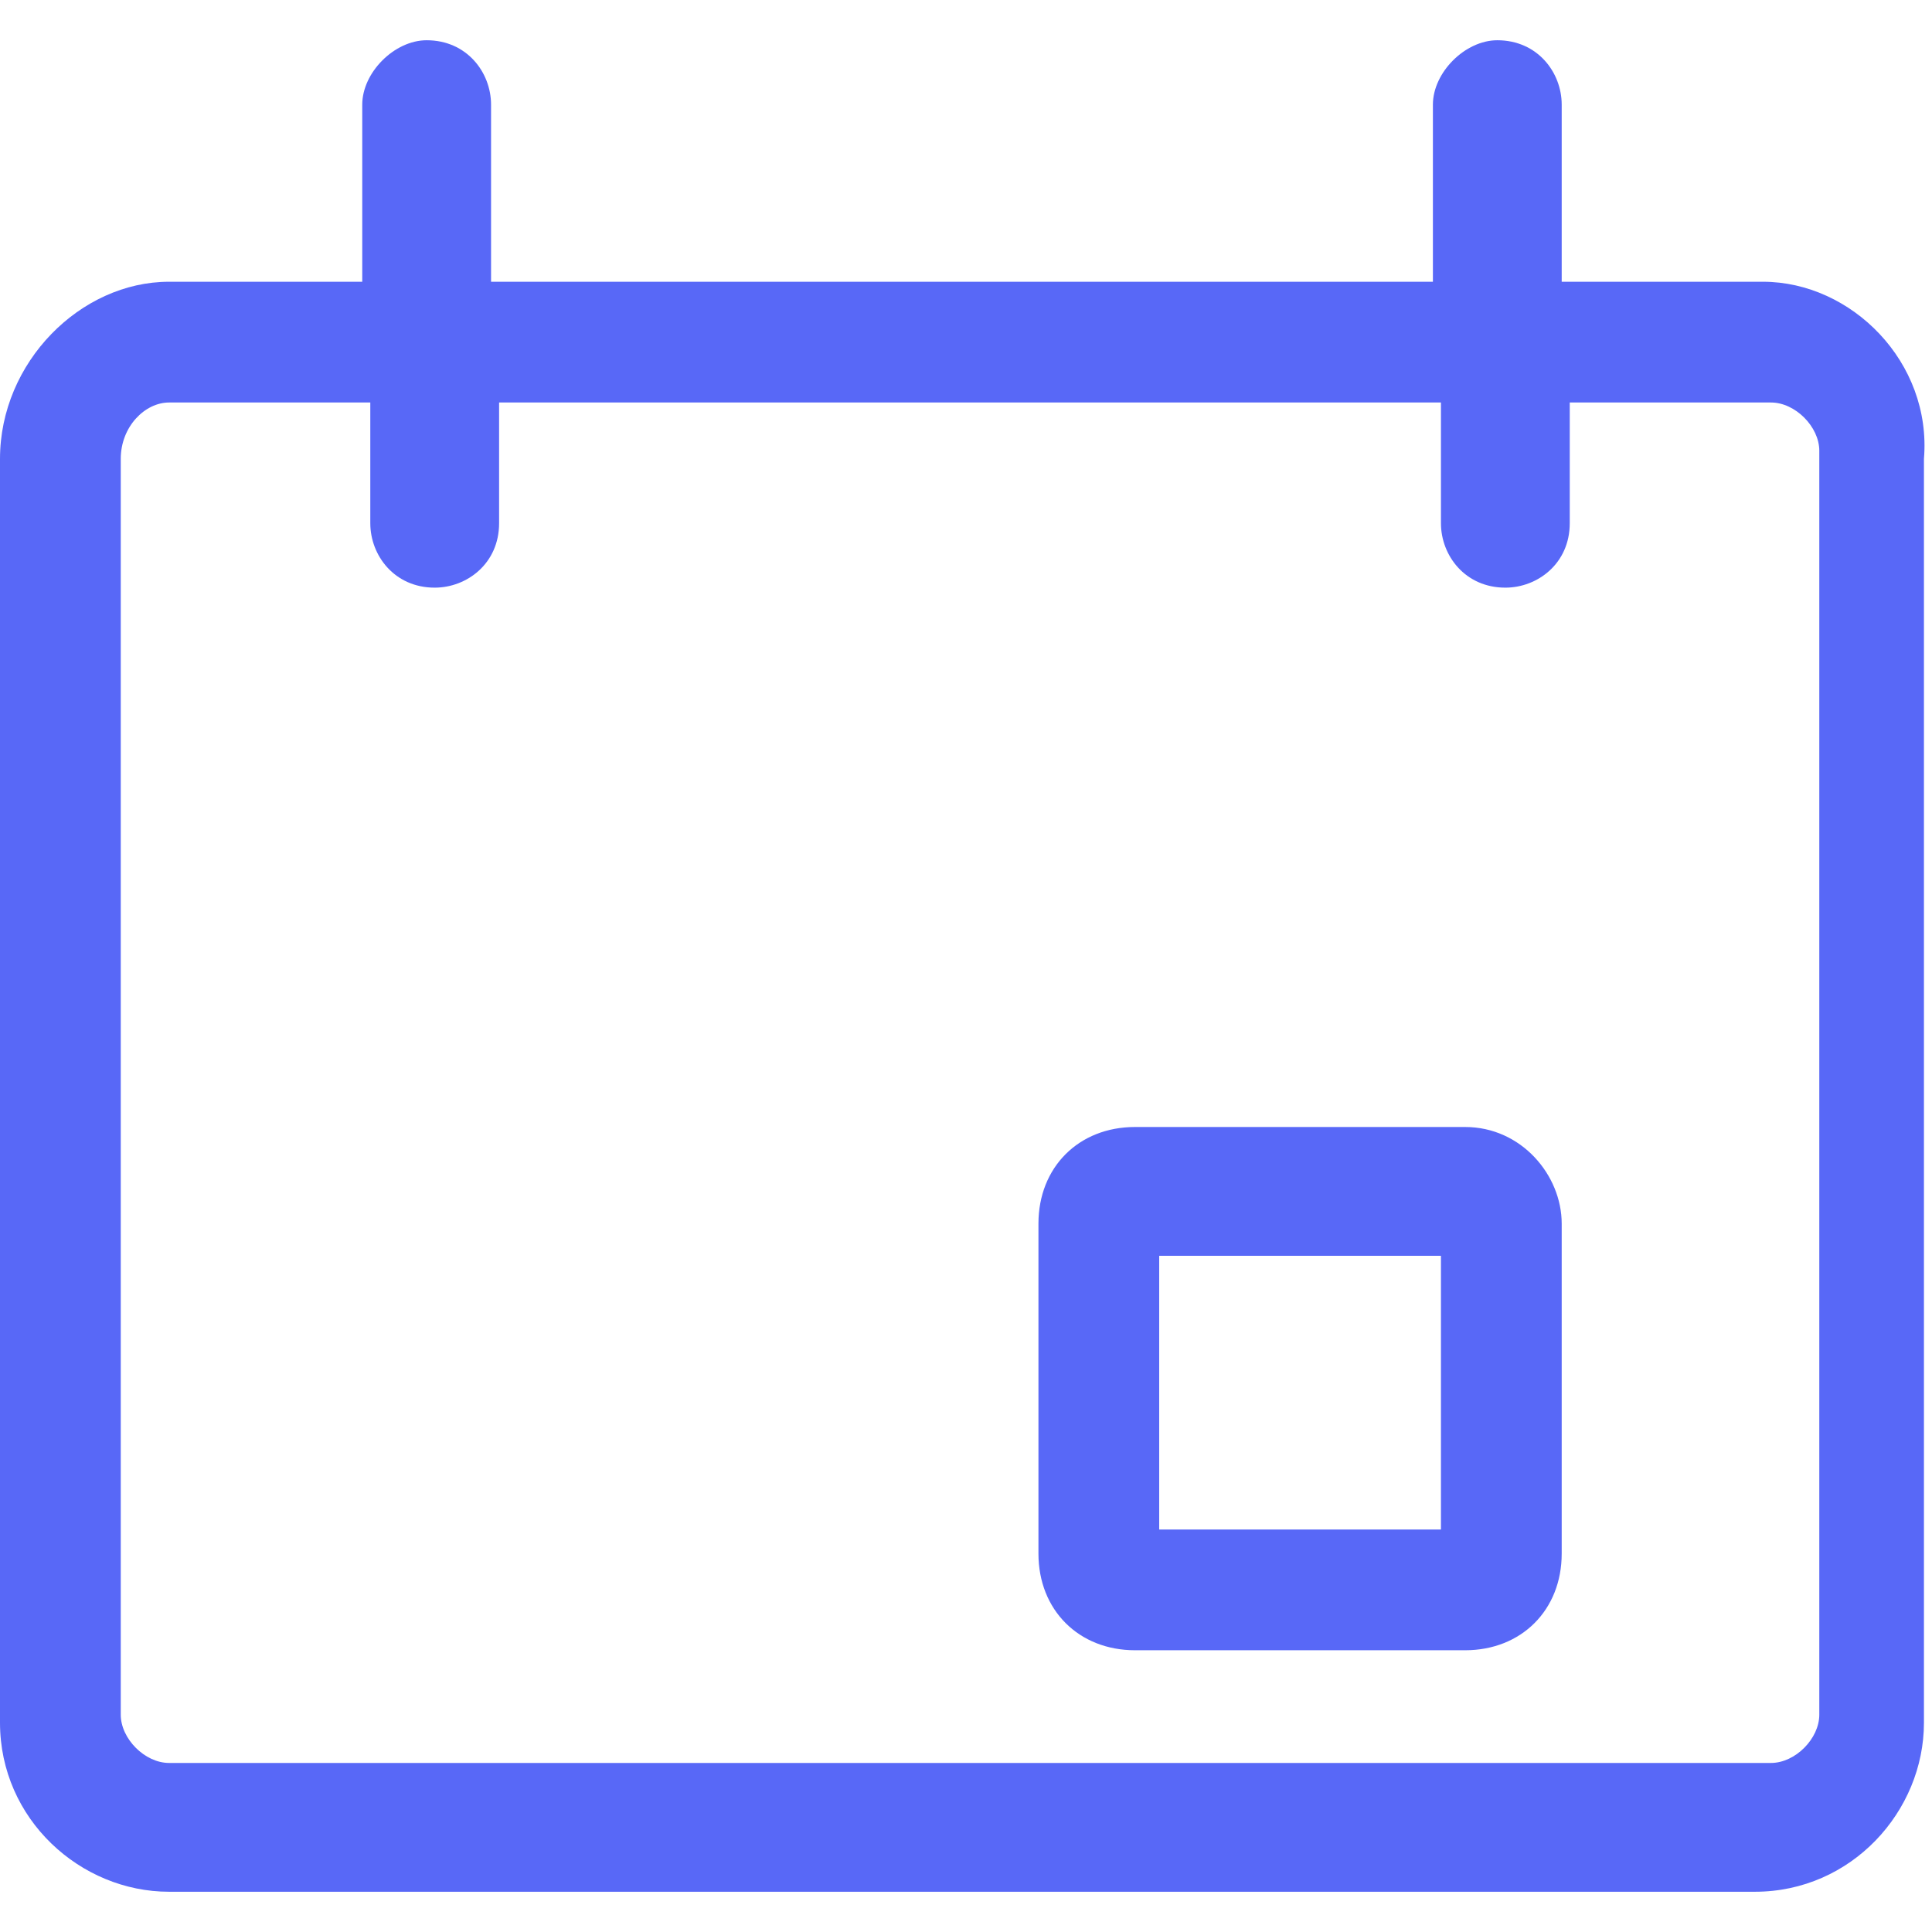
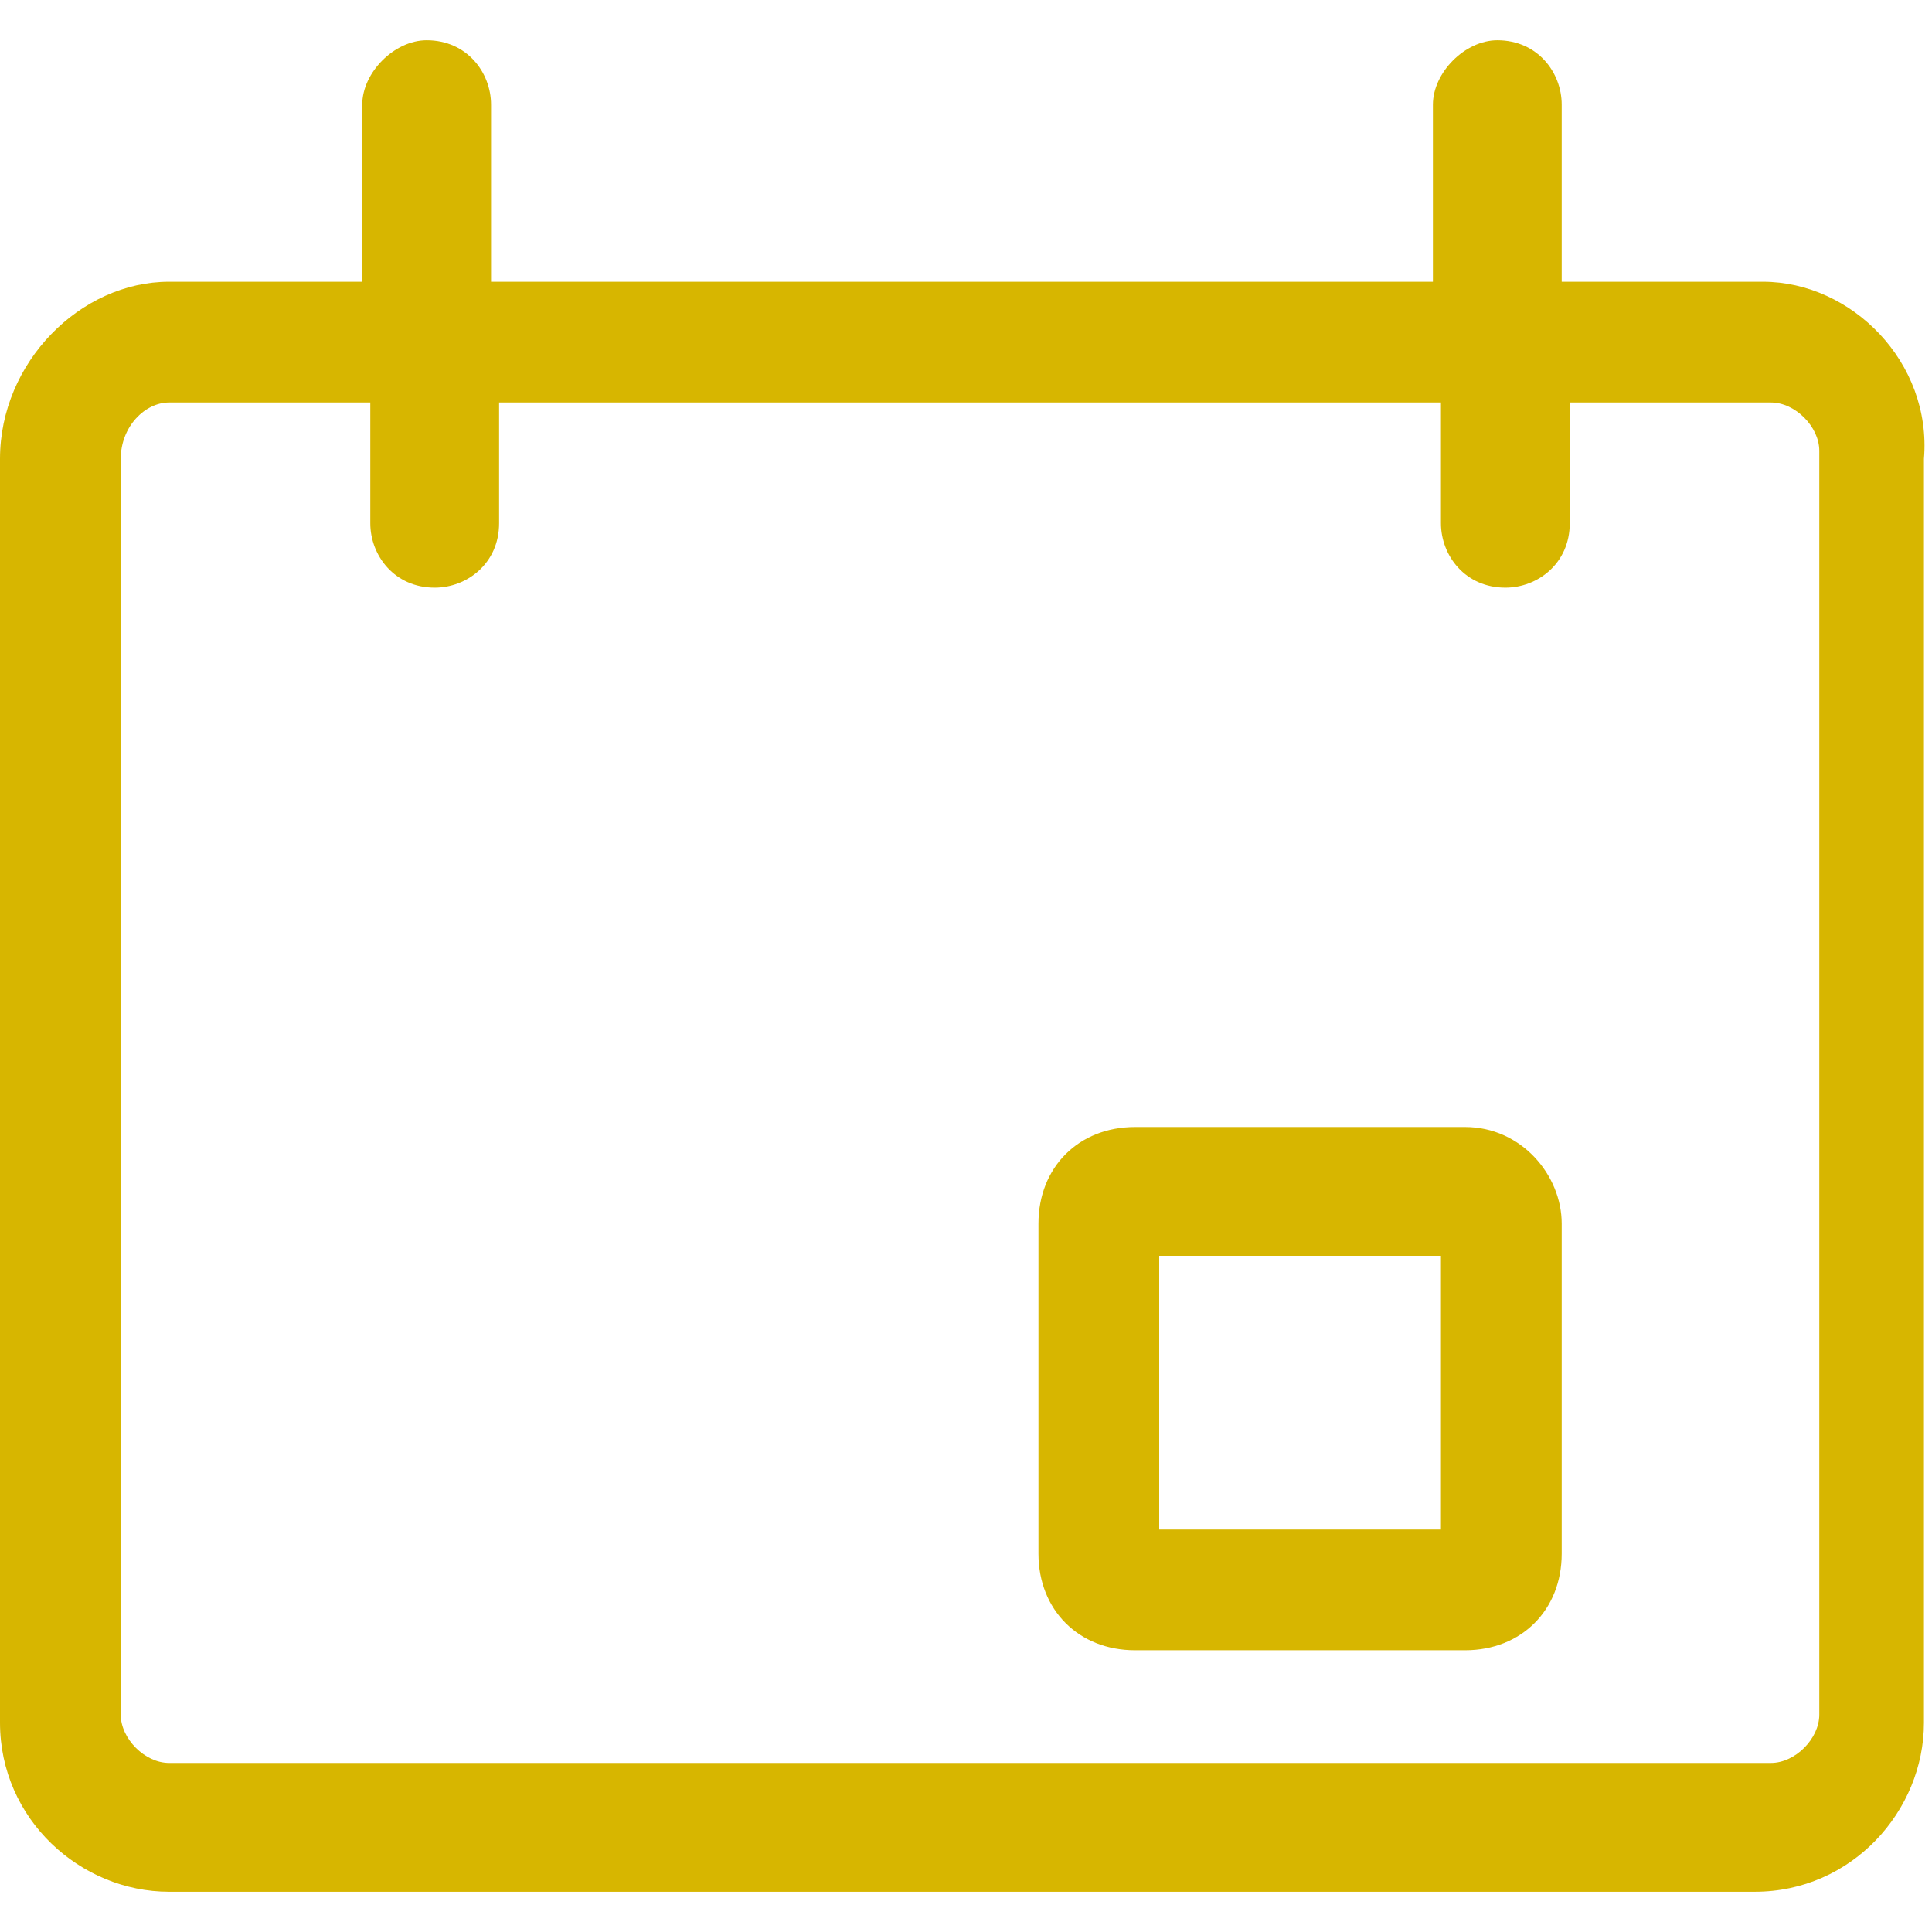
<svg xmlns="http://www.w3.org/2000/svg" version="1.1" id="Layer_1" x="0px" y="0px" viewBox="0 0 24 24" style="enable-background:new 0 0 24 24;" xml:space="preserve">
  <style type="text/css">
	.st0{fill:none;}
- 	.st1{fill:#5868F7;}
+ 	.st1{fill:#d7b600;}
</style>
  <g id="XMLID_1_">
    <rect id="XMLID_2_" x="14.4" y="15.6" class="st0" width="3.5" height="3.4" />
    <path id="XMLID_5_" class="st0" d="M22.5,21.3V5.7c0-0.4-0.3-0.6-0.6-0.6h-2.5v1.5c0,0.4-0.3,0.8-0.8,0.8c-0.4,0-0.8-0.3-0.8-0.8V5   H6.1v1.5c0,0.4-0.3,0.8-0.8,0.8C4.9,7.3,4.6,7,4.6,6.5V5H2.1C1.8,5,1.5,5.3,1.5,5.7v15.7c0,0.3,0.3,0.6,0.6,0.6h19.7   C22.2,21.9,22.5,21.7,22.5,21.3z M19.4,19.4c0,0.7-0.5,1.2-1.2,1.2h-4.1c-0.7,0-1.2-0.5-1.2-1.2v-4.1c0-0.7,0.5-1.2,1.2-1.2h4.1   c0.7,0,1.2,0.5,1.2,1.2V19.4z" />
    <path id="XMLID_18_" class="st1" d="M21.9,3.5h-2.5V1.3c0-0.4-0.3-0.8-0.8-0.8c-0.4,0-0.8,0.4-0.8,0.8v2.2H6.1V1.3   c0-0.4-0.3-0.8-0.8-0.8c-0.4,0-0.8,0.4-0.8,0.8v2.2H2.1C1,3.5,0,4.5,0,5.7v15.7c0,1.2,1,2.1,2.1,2.1h19.7c1.2,0,2.1-1,2.1-2.1V5.7   C24,4.5,23,3.5,21.9,3.5z M2.1,21.9c-0.3,0-0.6-0.3-0.6-0.6V5.7C1.5,5.3,1.8,5,2.1,5h2.5v1.5c0,0.4,0.3,0.8,0.8,0.8   c0.4,0,0.8-0.3,0.8-0.8V5h11.7v1.5c0,0.4,0.3,0.8,0.8,0.8c0.4,0,0.8-0.3,0.8-0.8V5h2.5c0.3,0,0.6,0.3,0.6,0.6v15.7   c0,0.3-0.3,0.6-0.6,0.6H2.1z" />
    <path id="XMLID_21_" class="st1" d="M18.2,14h-4.1c-0.7,0-1.2,0.5-1.2,1.2v4.1c0,0.7,0.5,1.2,1.2,1.2h4.1c0.7,0,1.2-0.5,1.2-1.2   v-4.1C19.4,14.6,18.9,14,18.2,14z M17.9,15.6V19h-3.5v-3.4H17.9z" />
  </g>
</svg>
